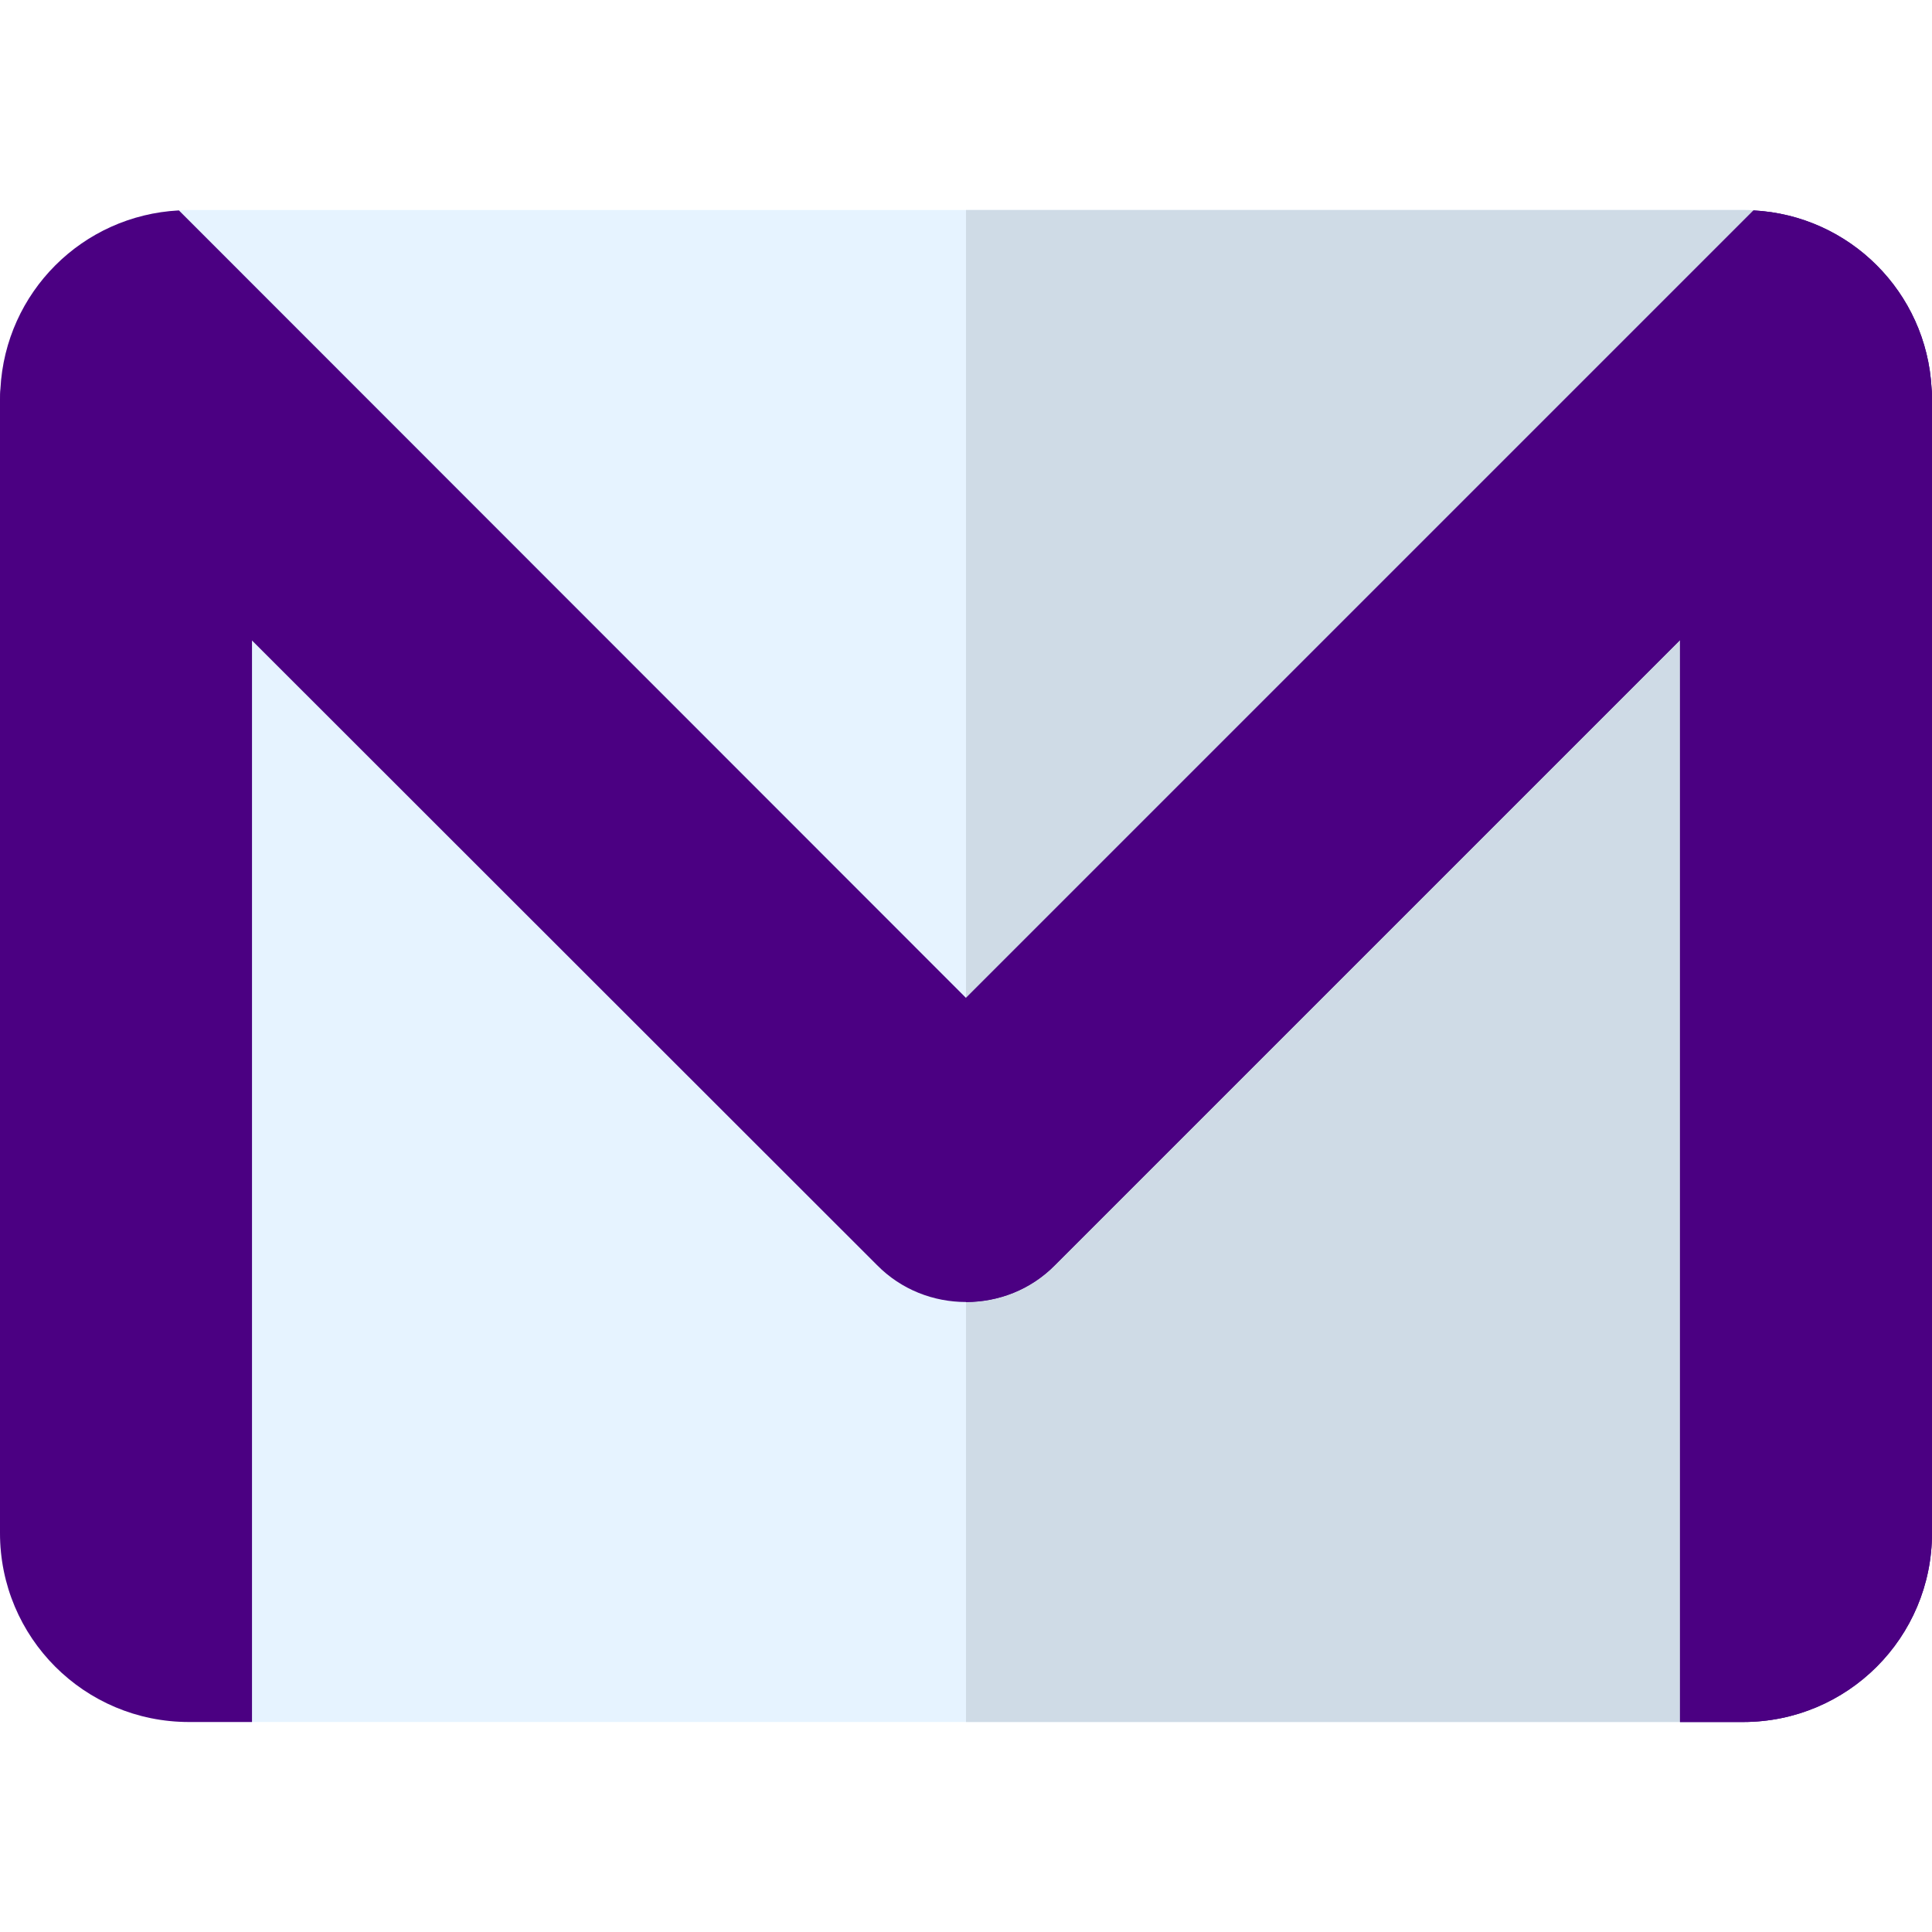
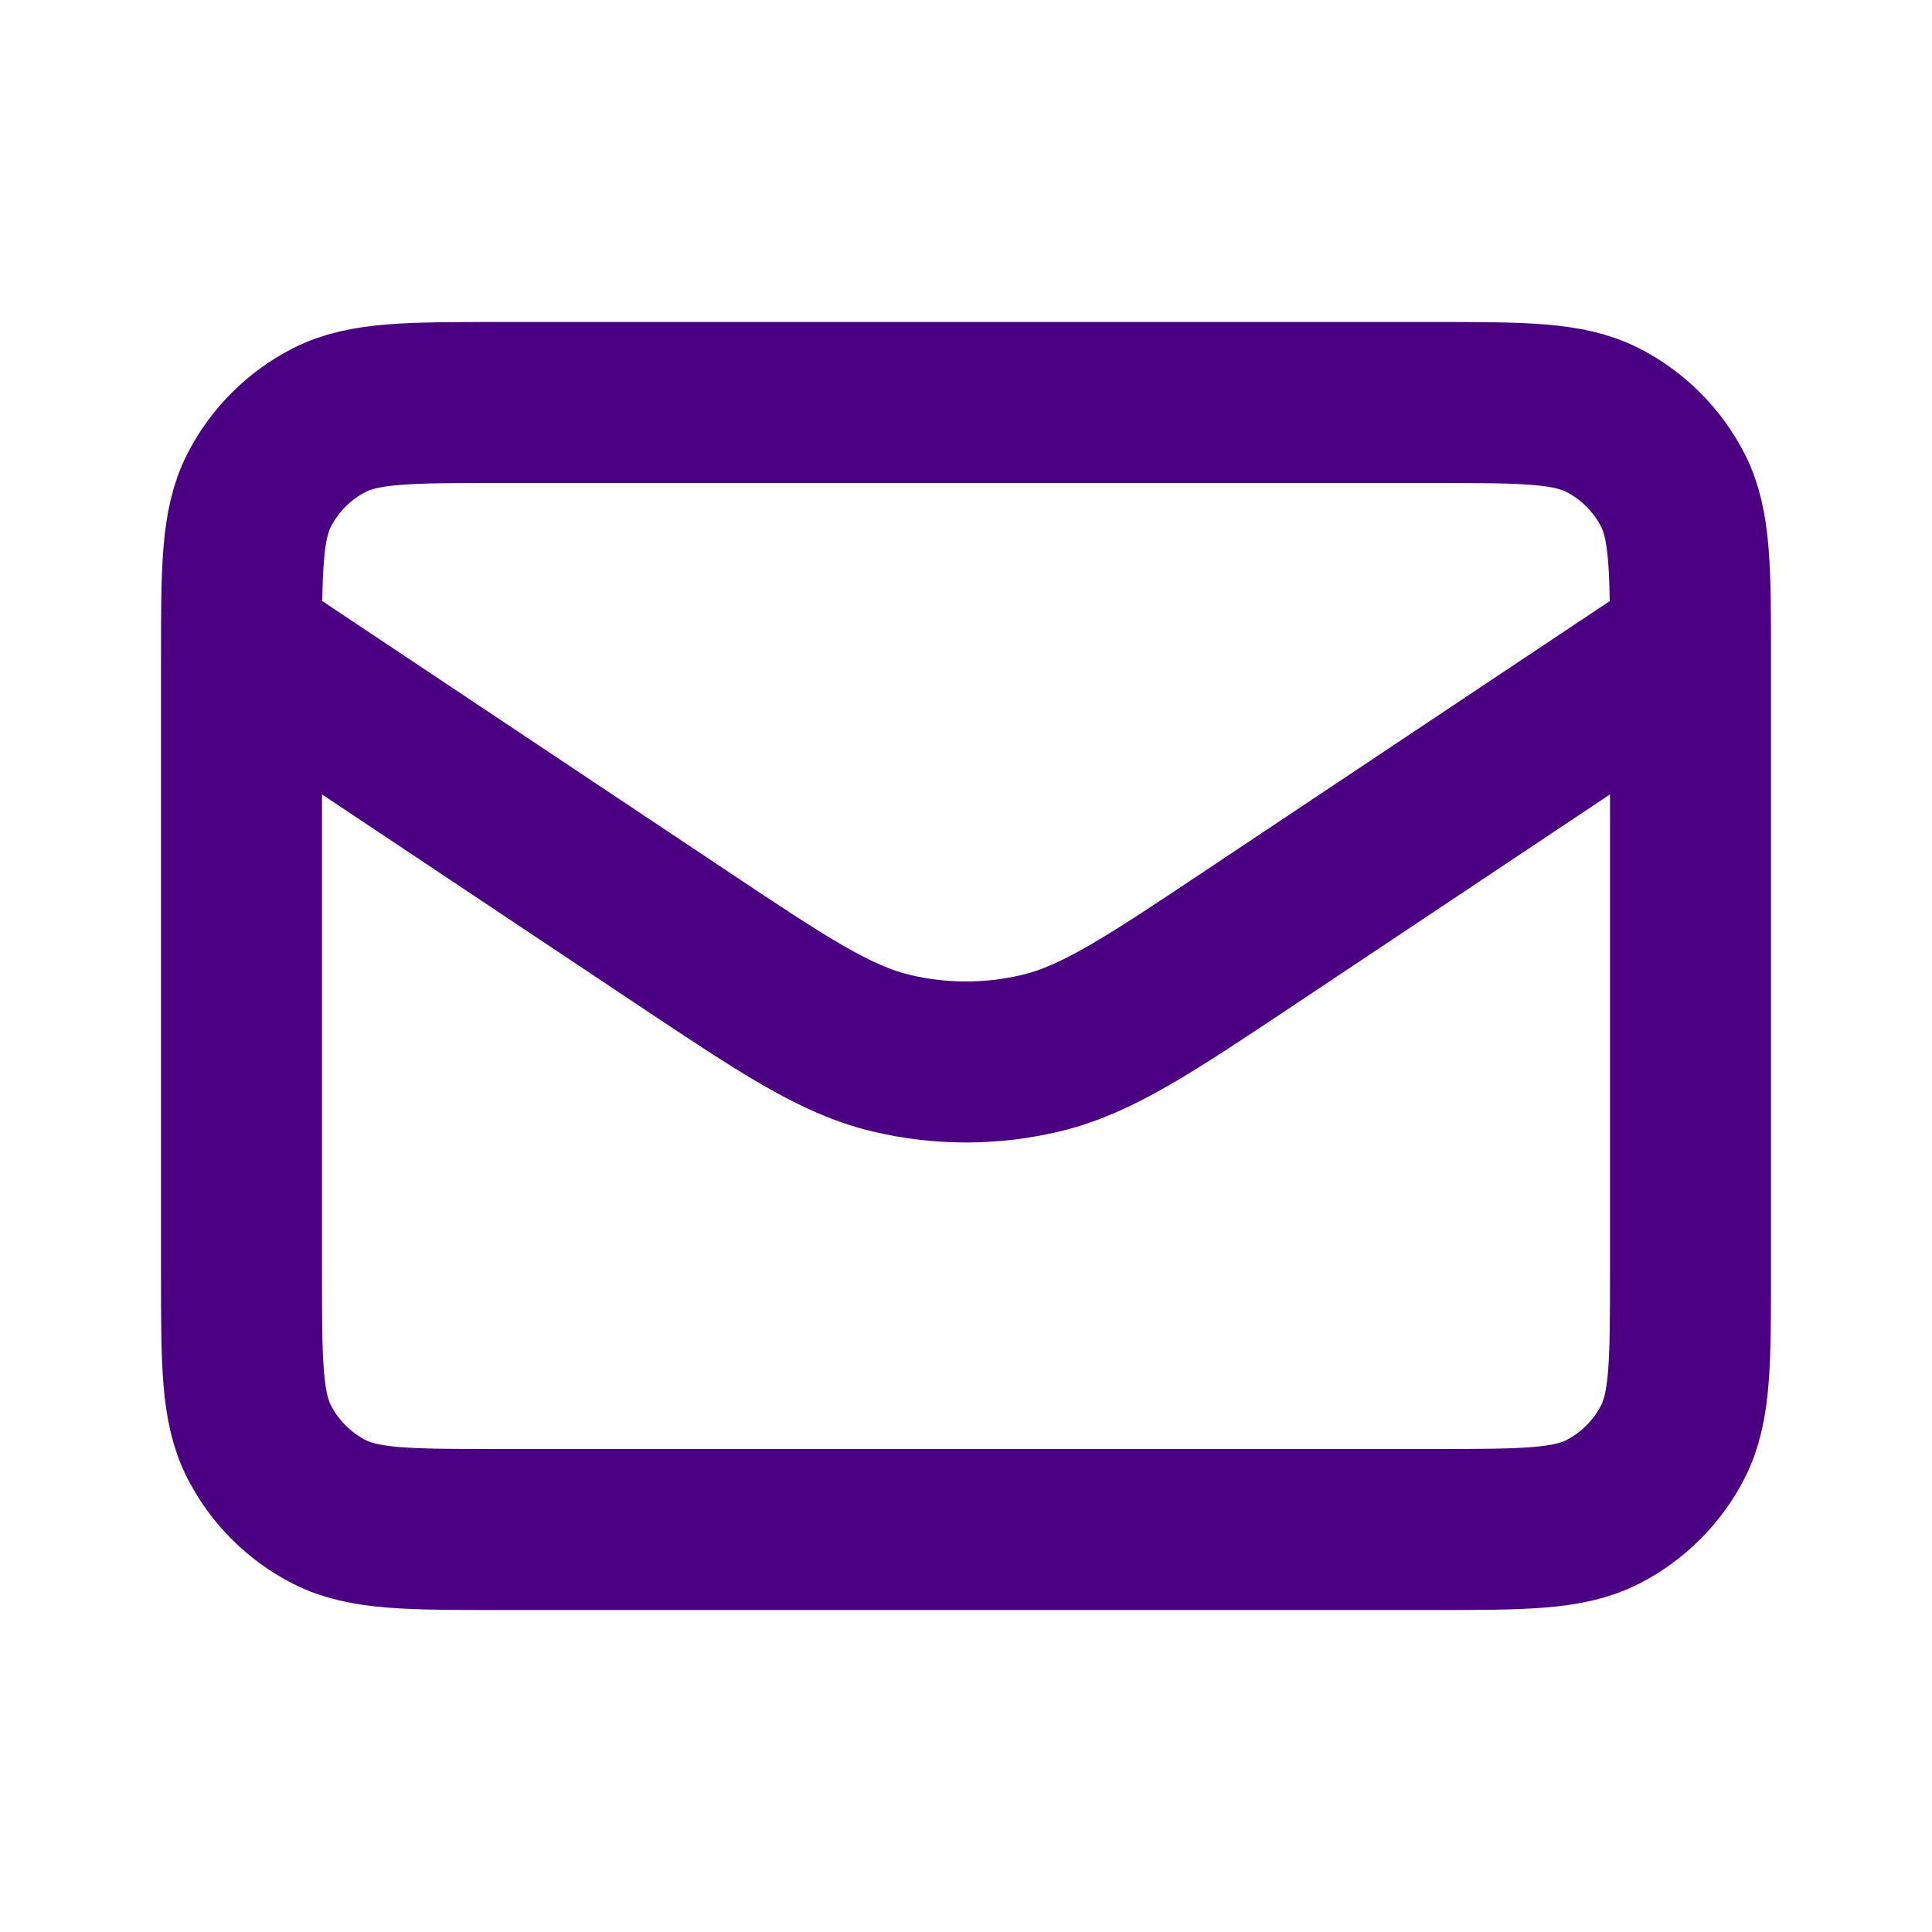
- <svg xmlns="http://www.w3.org/2000/svg" height="200px" width="200px" version="1.1" id="Layer_1" viewBox="0 0 512 512" xml:space="preserve" fill="#000000">
+ <svg xmlns="http://www.w3.org/2000/svg" viewBox="0 0 24 24" fill="none">
  <g id="SVGRepo_bgCarrier" stroke-width="0" />
  <g id="SVGRepo_tracerCarrier" stroke-linecap="round" stroke-linejoin="round" />
  <g id="SVGRepo_iconCarrier">
-     <path style="fill:#E6F3FF;" d="M512,105.739v300.522c0,27.715-22.372,50.087-50.087,50.087H50.087 C22.372,456.348,0,433.976,0,406.261V105.739c0-0.89,0-1.781,0.111-2.671c1.336-25.6,21.704-45.969,47.304-47.304 c0.89-0.111,1.781-0.111,2.671-0.111h411.826c0.89,0,1.892,0,2.783,0.111c25.489,1.336,45.857,21.704,47.193,47.193 C512,103.847,512,104.849,512,105.739z" />
-     <path style="fill:#CFDBE6;" d="M464.696,55.763c-0.892-0.111-1.891-0.111-2.783-0.111H256v400.696h205.913 c27.715,0,50.087-22.372,50.087-50.087V105.739c0-0.89,0-1.892-0.111-2.783C510.553,77.468,490.184,57.099,464.696,55.763z" />
-     <path style="fill:#4B0082;" d="M511.889,102.957c-1.336-25.489-21.704-45.857-47.193-47.193 C382.89,137.569,336.951,183.509,256,264.459C225.291,233.732,77.61,85.958,47.416,55.763c-25.6,1.336-45.969,21.704-47.304,47.304 C0,103.958,0,104.849,0,105.739v300.522c0,27.715,22.372,50.087,50.087,50.087h16.696V169.739l165.621,165.51 c6.456,6.567,15.026,9.795,23.597,9.795c8.57,0,17.141-3.228,23.597-9.795l165.621-165.621v286.72h16.696 c27.715,0,50.087-22.372,50.087-50.087V105.739C512,104.849,512,103.847,511.889,102.957z" />
-     <path style="fill:#4B0082;" d="M279.596,335.249l165.621-165.621v286.72h16.696c27.715,0,50.087-22.372,50.087-50.087V105.739 c0-0.89,0-1.892-0.111-2.783c-1.336-25.489-21.704-45.857-47.193-47.193C382.891,137.569,336.951,183.509,256,264.459v80.584 C264.57,345.043,273.141,341.816,279.596,335.249z" />
+     <path d="M3 8L8.45 11.633C9.733 12.489 10.374 12.916 11.068 13.082C11.681 13.229 12.319 13.229 12.932 13.082C13.626 12.916 14.267 12.489 15.55 11.633L21 8M6.2 19H17.8C18.92 19 19.48 19 19.908 18.782C20.284 18.59 20.59 18.284 20.782 17.908C21 17.48 21 16.92 21 15.8V8.2C21 7.08 21 6.52 20.782 6.092C20.59 5.716 20.284 5.41 19.908 5.218C19.48 5 18.92 5 17.8 5H6.2C5.08 5 4.52 5 4.092 5.218C3.716 5.41 3.41 5.716 3.218 6.092C3 6.52 3 7.08 3 8.2V15.8C3 16.92 3 17.48 3.218 17.908C3.41 18.284 3.716 18.59 4.092 18.782C4.52 19 5.08 19 6.2 19Z" stroke="#4B0082" stroke-width="2" stroke-linecap="round" stroke-linejoin="round" />
  </g>
</svg>
